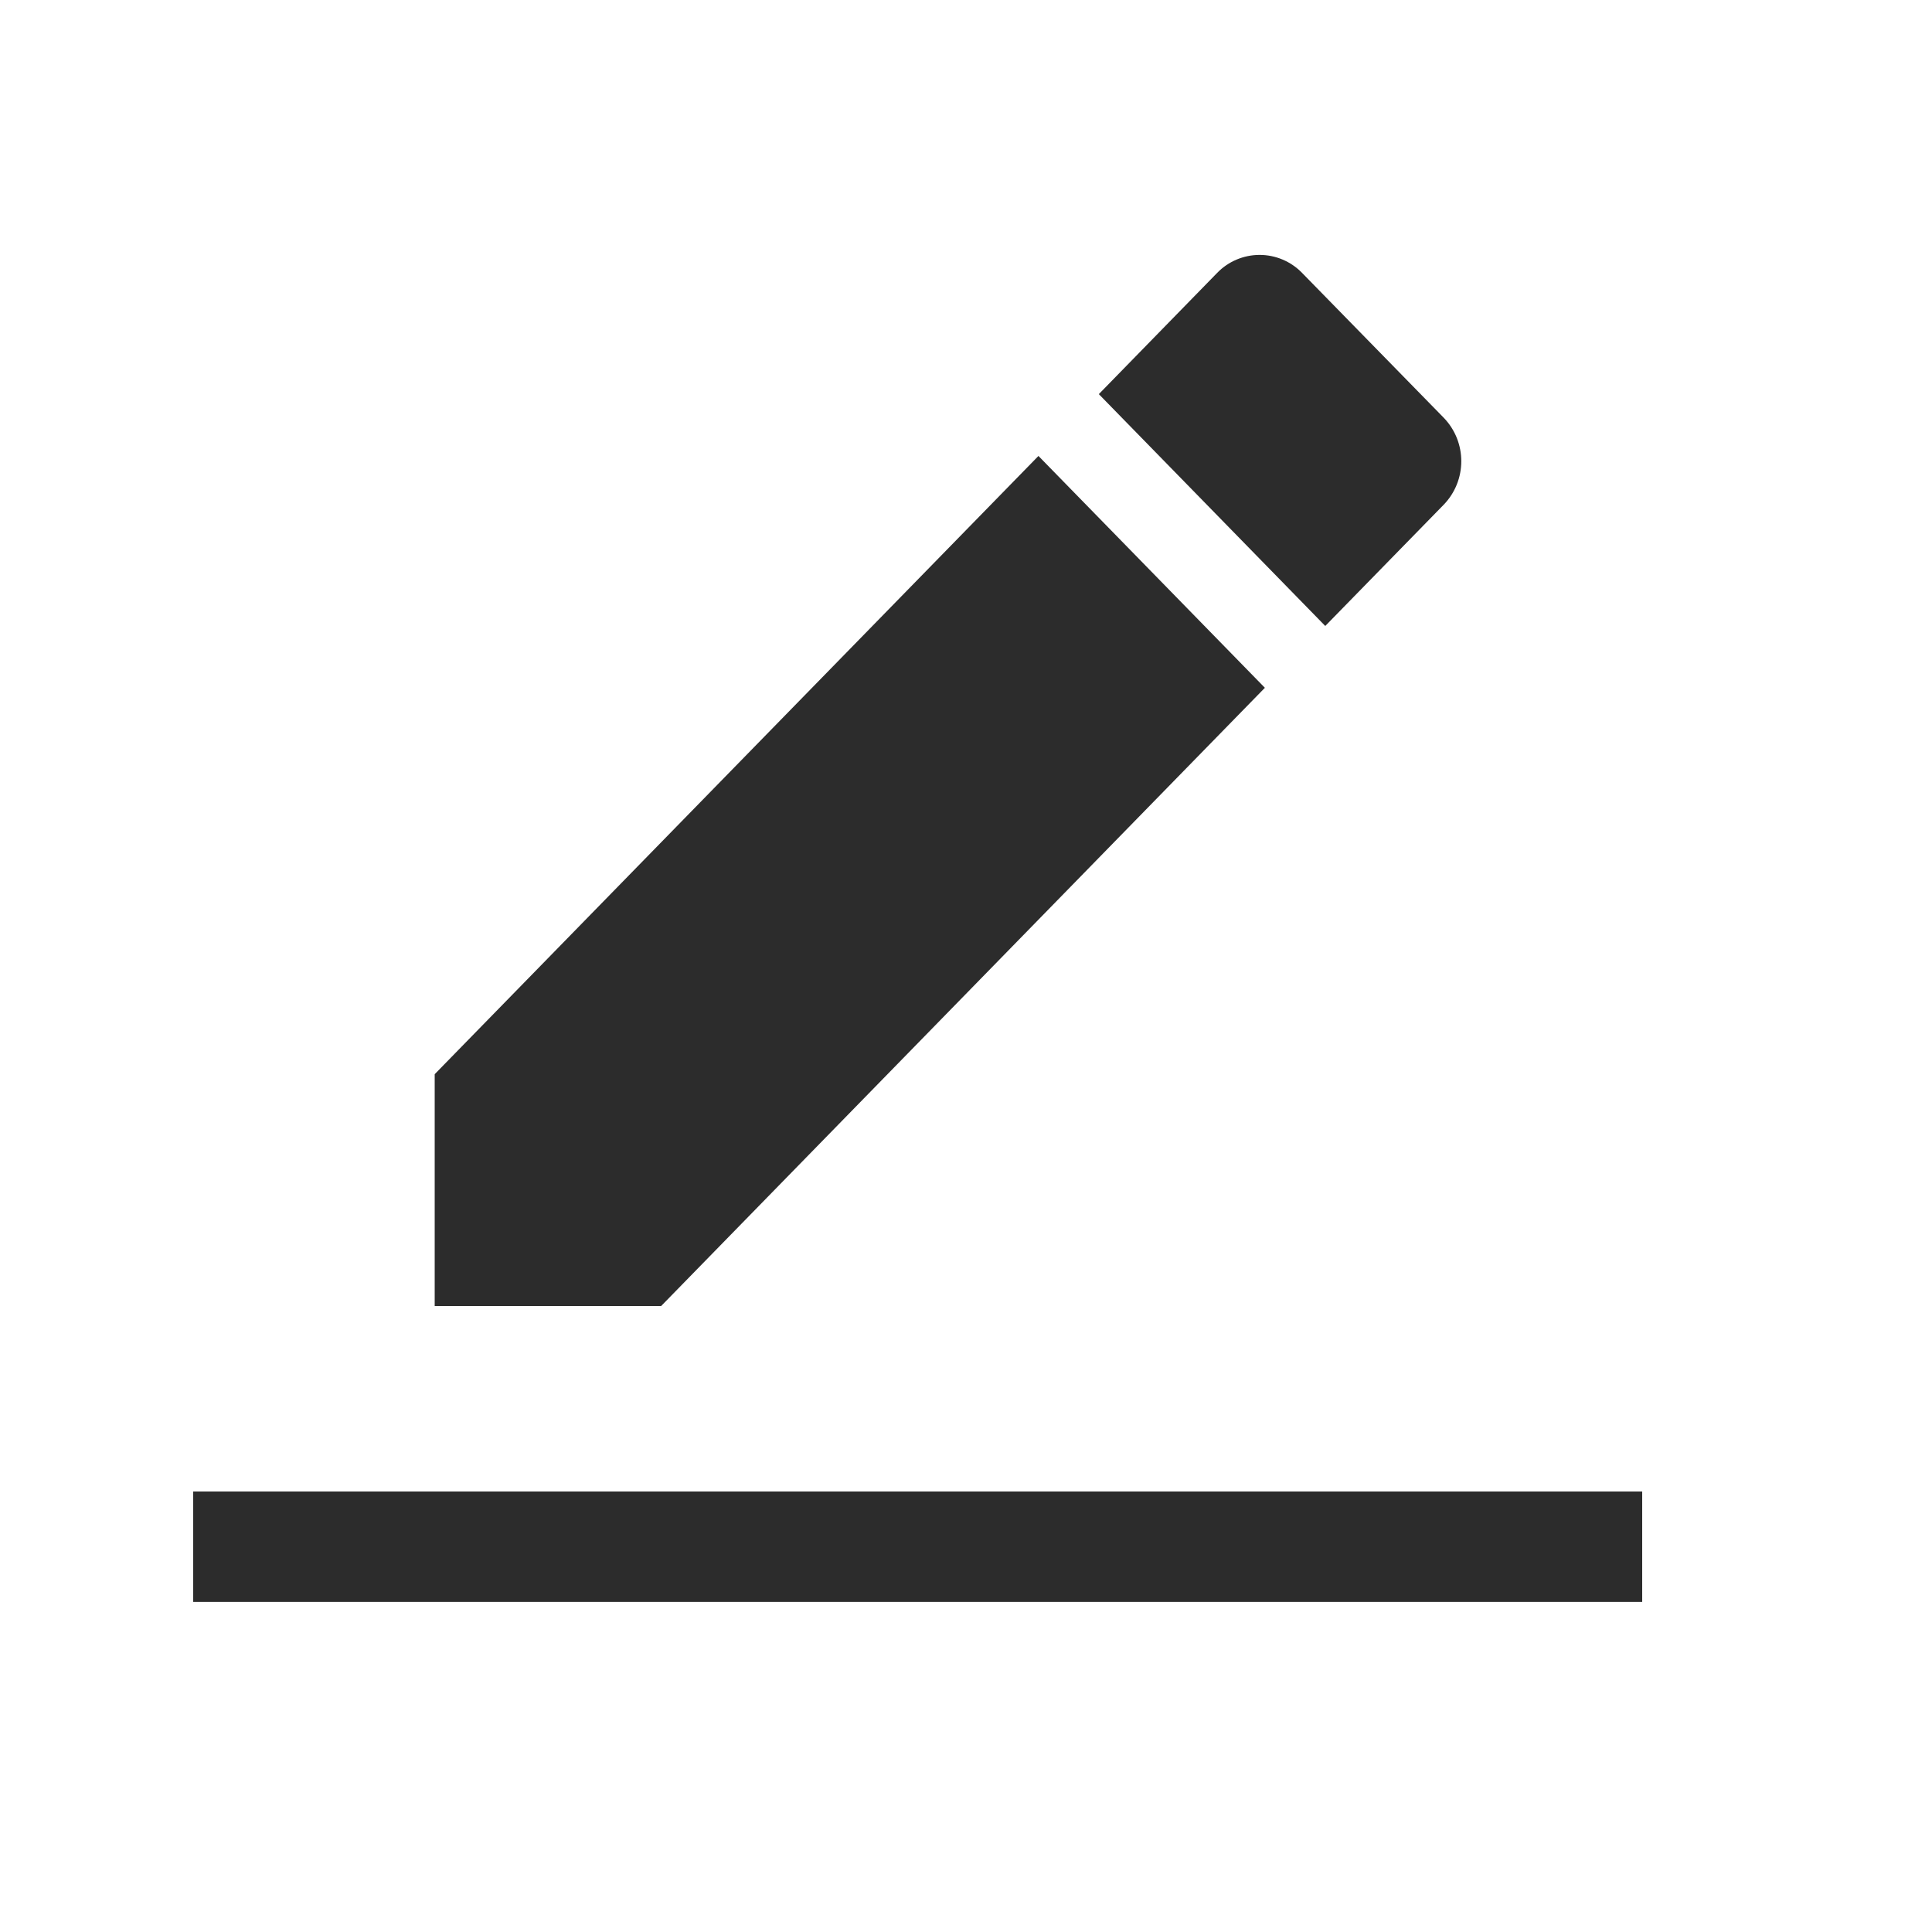
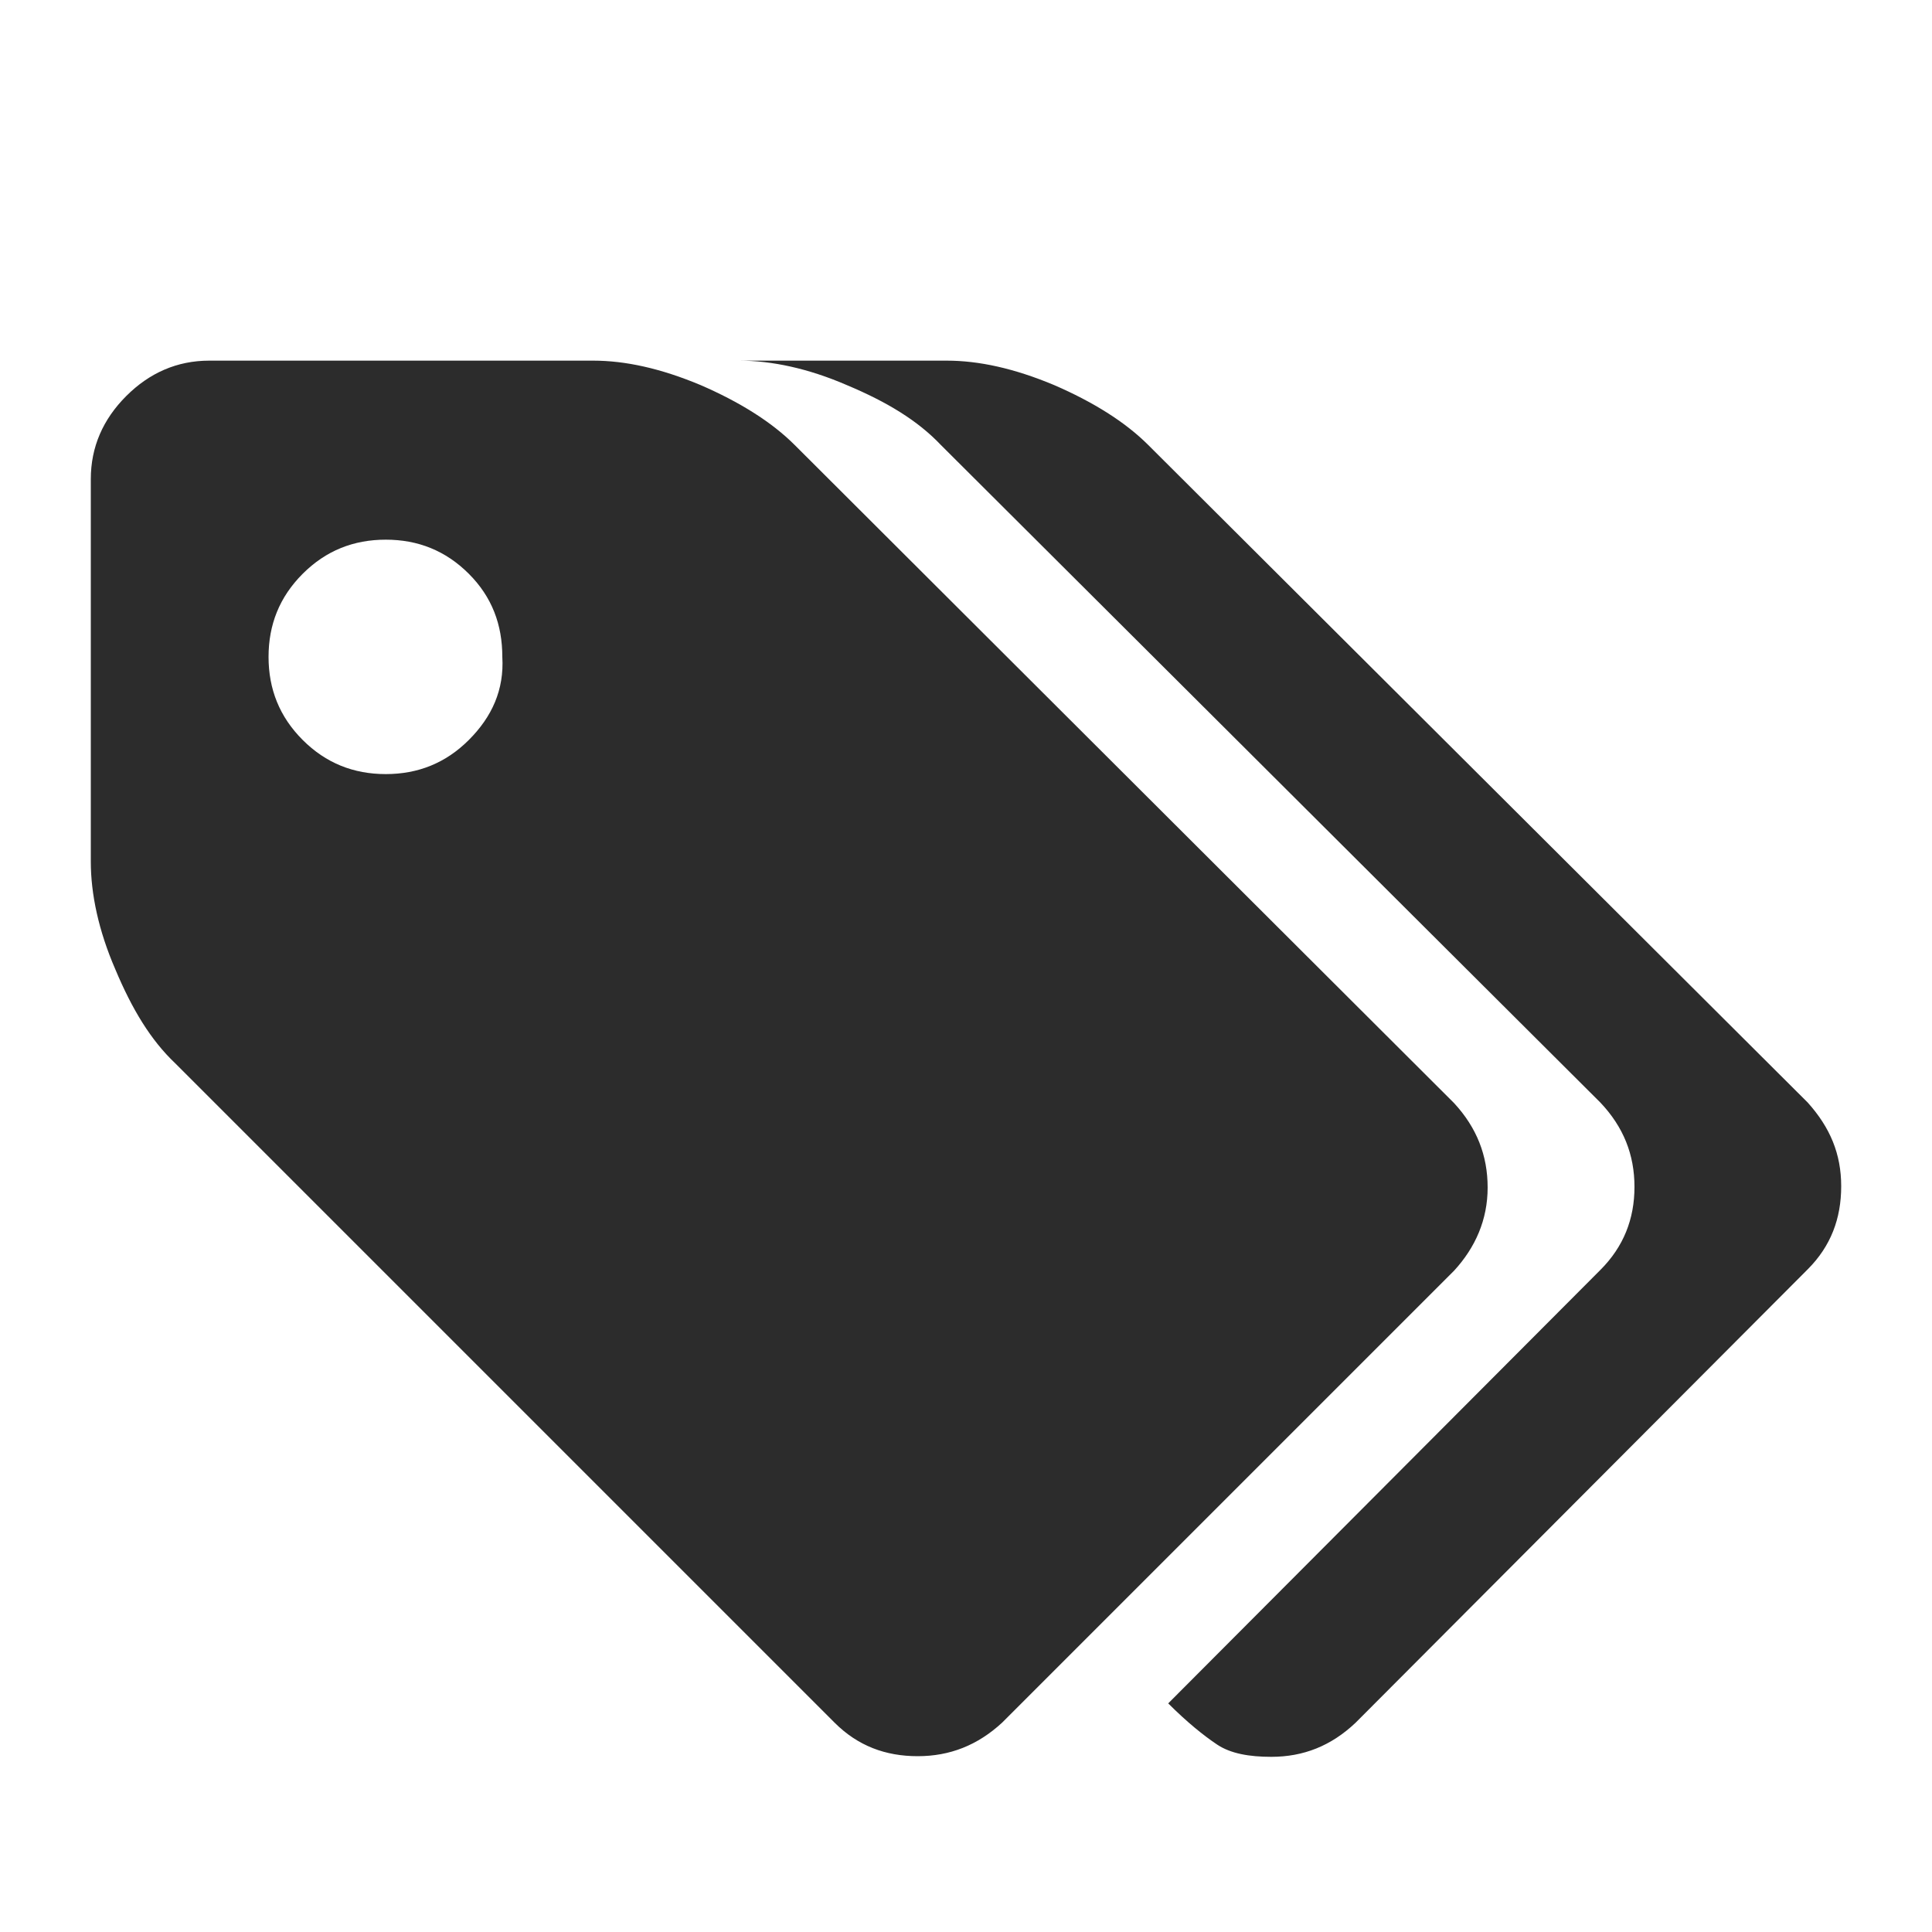
- <svg xmlns="http://www.w3.org/2000/svg" t="1634039460377" class="icon" viewBox="0 0 1024 1024" version="1.1" p-id="6178" width="200" height="200">
-   <defs>
-     <style type="text/css" />
-   </defs>
-   <path d="M670.413 364.544L550.4 241.664l-320 327.68v122.88h120.013l320-327.68z m94.72-96.973a33.178 33.178 0 0 0 0-46.233l-74.957-76.647a31.334 31.334 0 0 0-45.107 0L582.4 208.896l120.013 122.88 62.72-64.205zM102.4 790.528h768v58.522h-768z" fill="#2c2c2c" p-id="6179" />
+ <svg xmlns="http://www.w3.org/2000/svg" t="1665844340510" class="icon" viewBox="0 0 1024 1024" version="1.1" p-id="921" width="200" height="200">
+   <path d="M788.48 629.419c0-17.067-5.803-31.744-17.749-44.715L421.205 235.861c-12.288-12.288-29.355-22.869-49.835-31.744-21.163-8.875-39.936-12.971-57.003-12.971L110.933 191.147c-17.067 0-31.744 6.485-44.032 18.773-12.288 12.288-18.773 26.965-18.773 44.032l0 202.752c0 17.067 4.096 36.523 12.971 57.003 8.875 21.163 18.773 37.547 31.744 49.835l349.525 349.525c12.288 12.288 26.965 17.749 44.032 17.749 17.067 0 31.744-5.803 44.715-17.749l239.616-239.616C781.995 661.163 788.48 646.485 788.48 629.419L788.48 629.419 788.48 629.419zM248.491 392.192c-12.288 12.288-26.965 18.091-44.032 18.091-17.067 0-31.744-5.803-44.032-18.091-12.288-12.288-18.091-26.965-18.091-44.032 0-17.067 5.803-31.744 18.091-44.032 12.288-12.288 26.965-18.091 44.032-18.091 17.067 0 31.744 5.803 44.032 18.091C260.779 316.416 266.24 331.093 266.24 348.16 267.264 365.568 260.779 379.904 248.491 392.192L248.491 392.192 248.491 392.192zM958.123 584.363 608.597 235.861c-12.288-12.288-29.355-22.869-49.835-31.744C537.6 195.243 518.827 191.147 501.76 191.147l-109.909 0c17.067 0 36.523 4.096 57.003 12.971 21.163 8.875 37.547 18.773 49.835 31.744l349.525 348.501c12.288 12.971 18.091 27.648 18.091 44.715s-5.803 31.744-18.091 44.032l-229.035 229.717c9.899 9.899 18.773 17.067 25.941 21.845 7.168 4.779 17.067 6.485 28.672 6.485 17.067 0 31.744-5.803 44.715-18.091l239.616-240.299c12.288-12.288 17.749-26.965 17.749-44.032S970.069 597.675 958.123 584.363L958.123 584.363 958.123 584.363zM958.123 584.363" fill="#2c2c2c" p-id="922" />
</svg>
